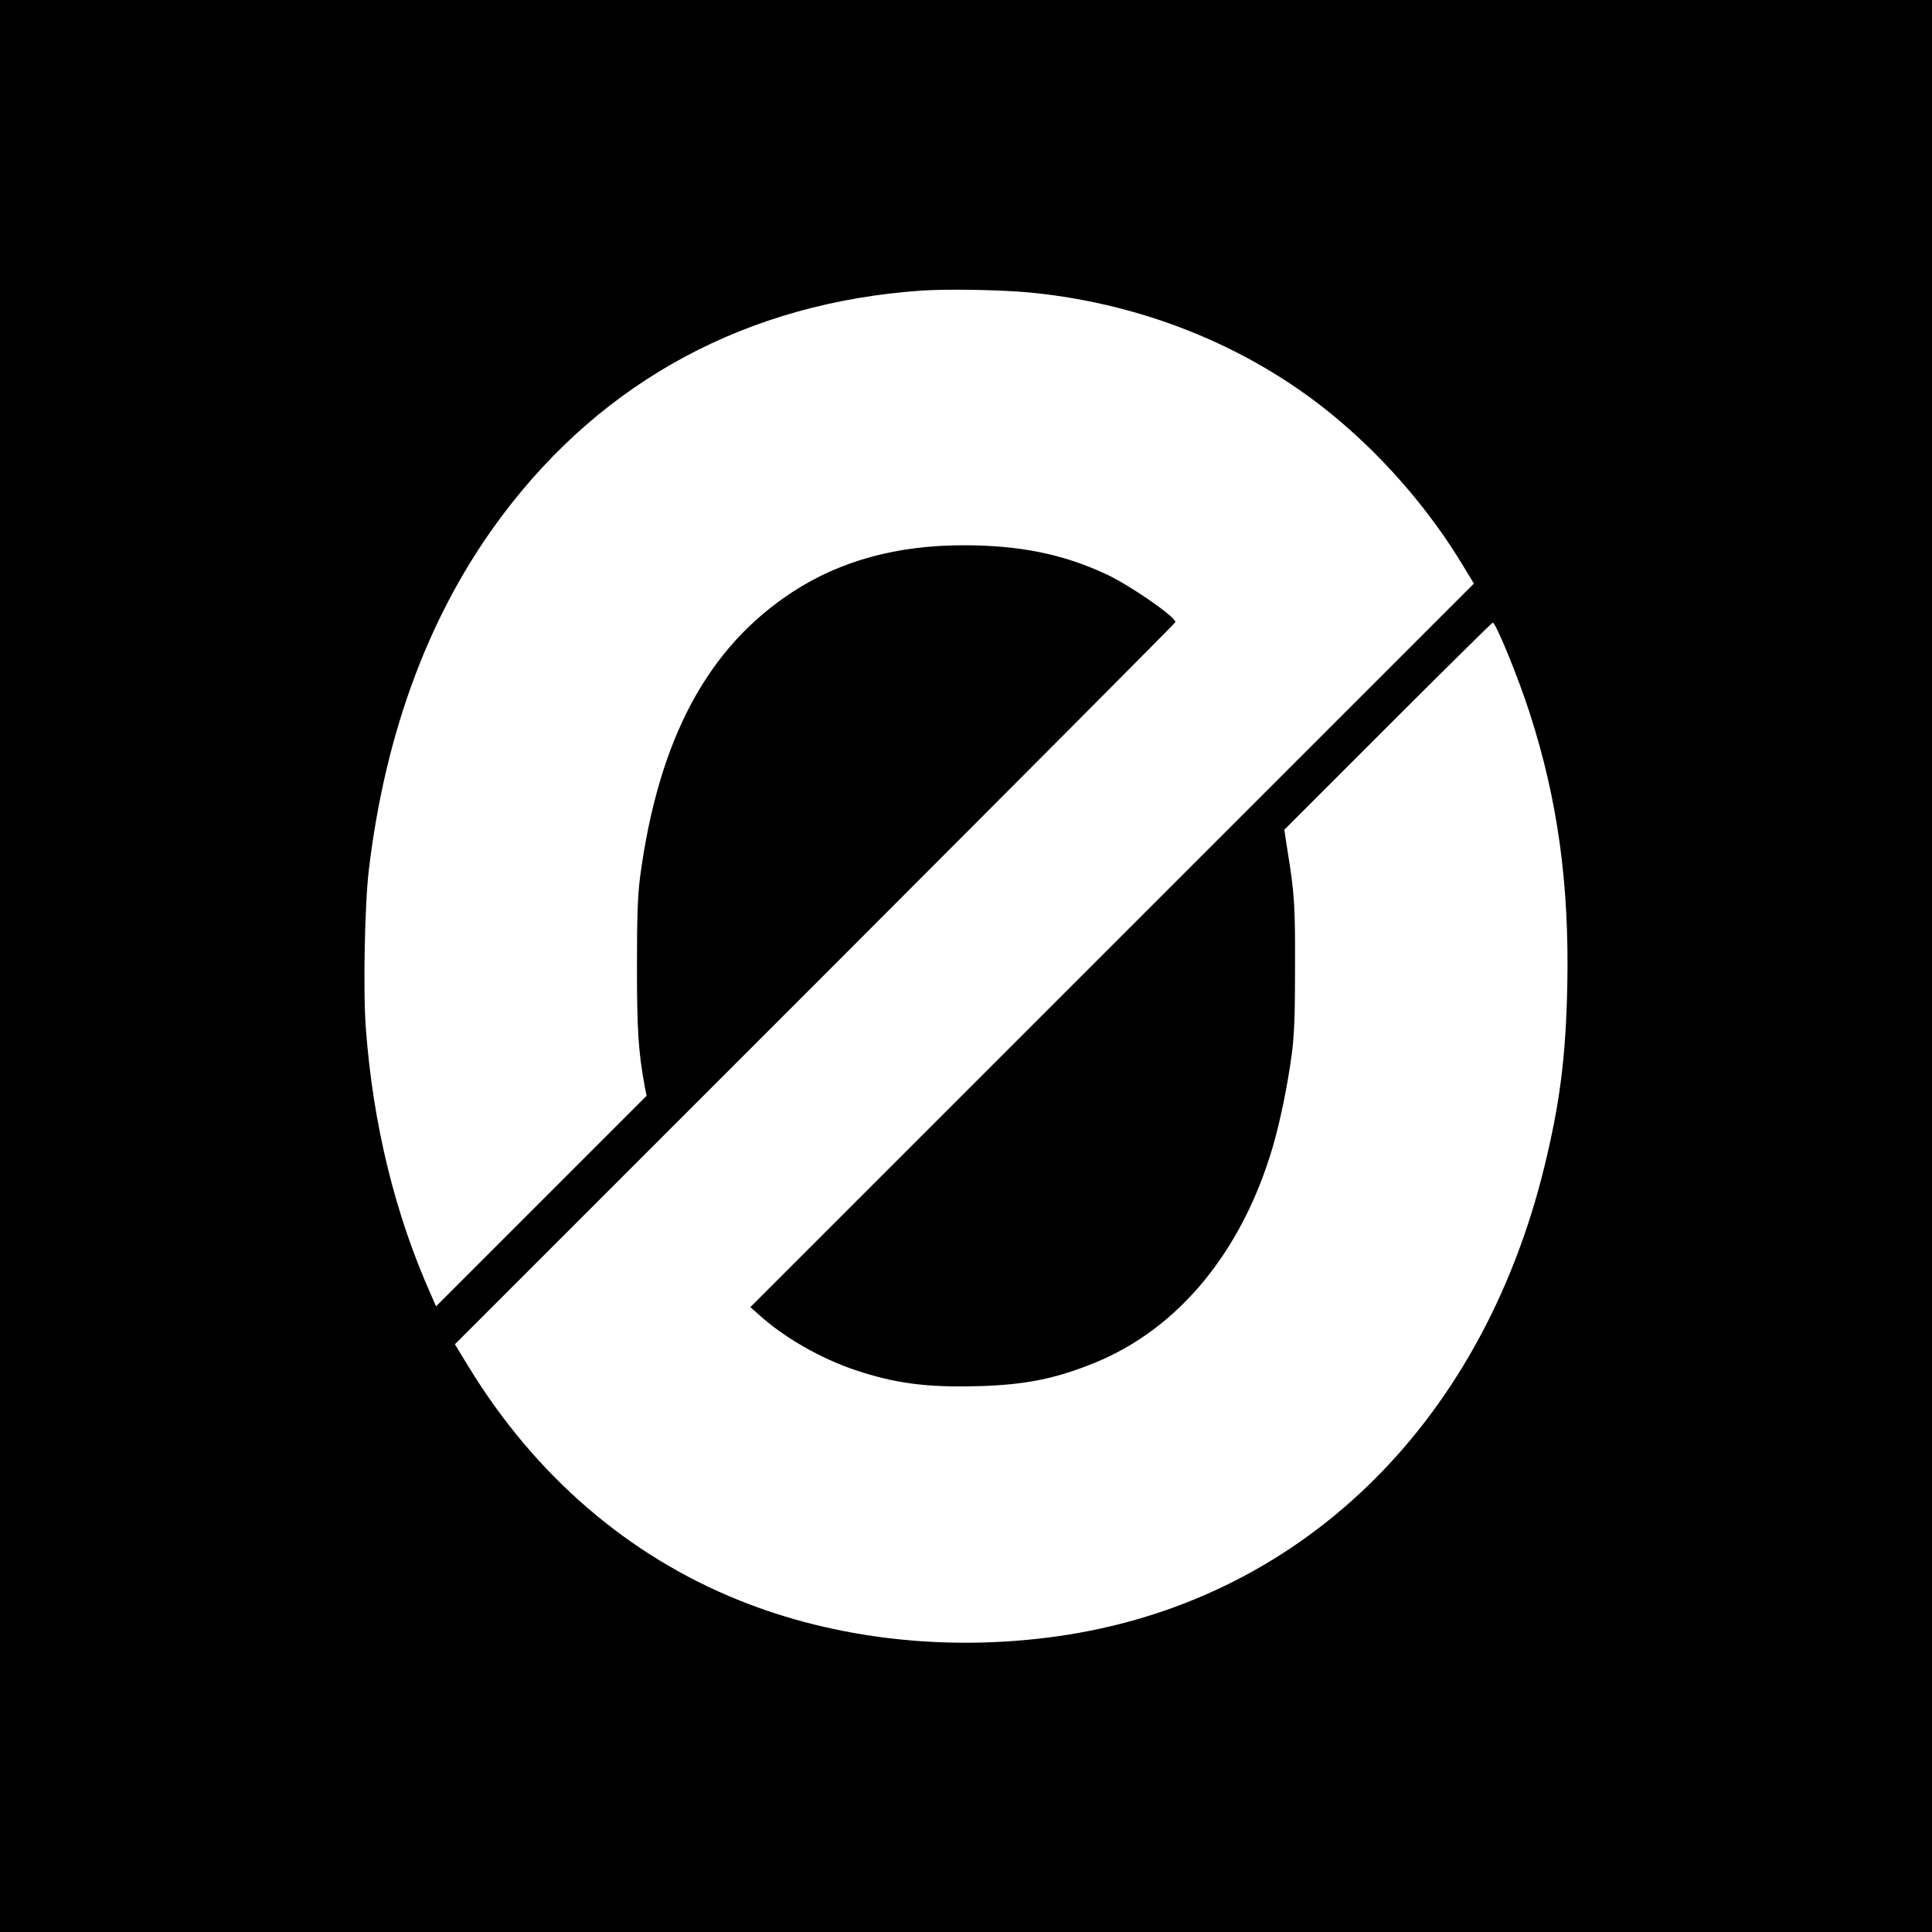
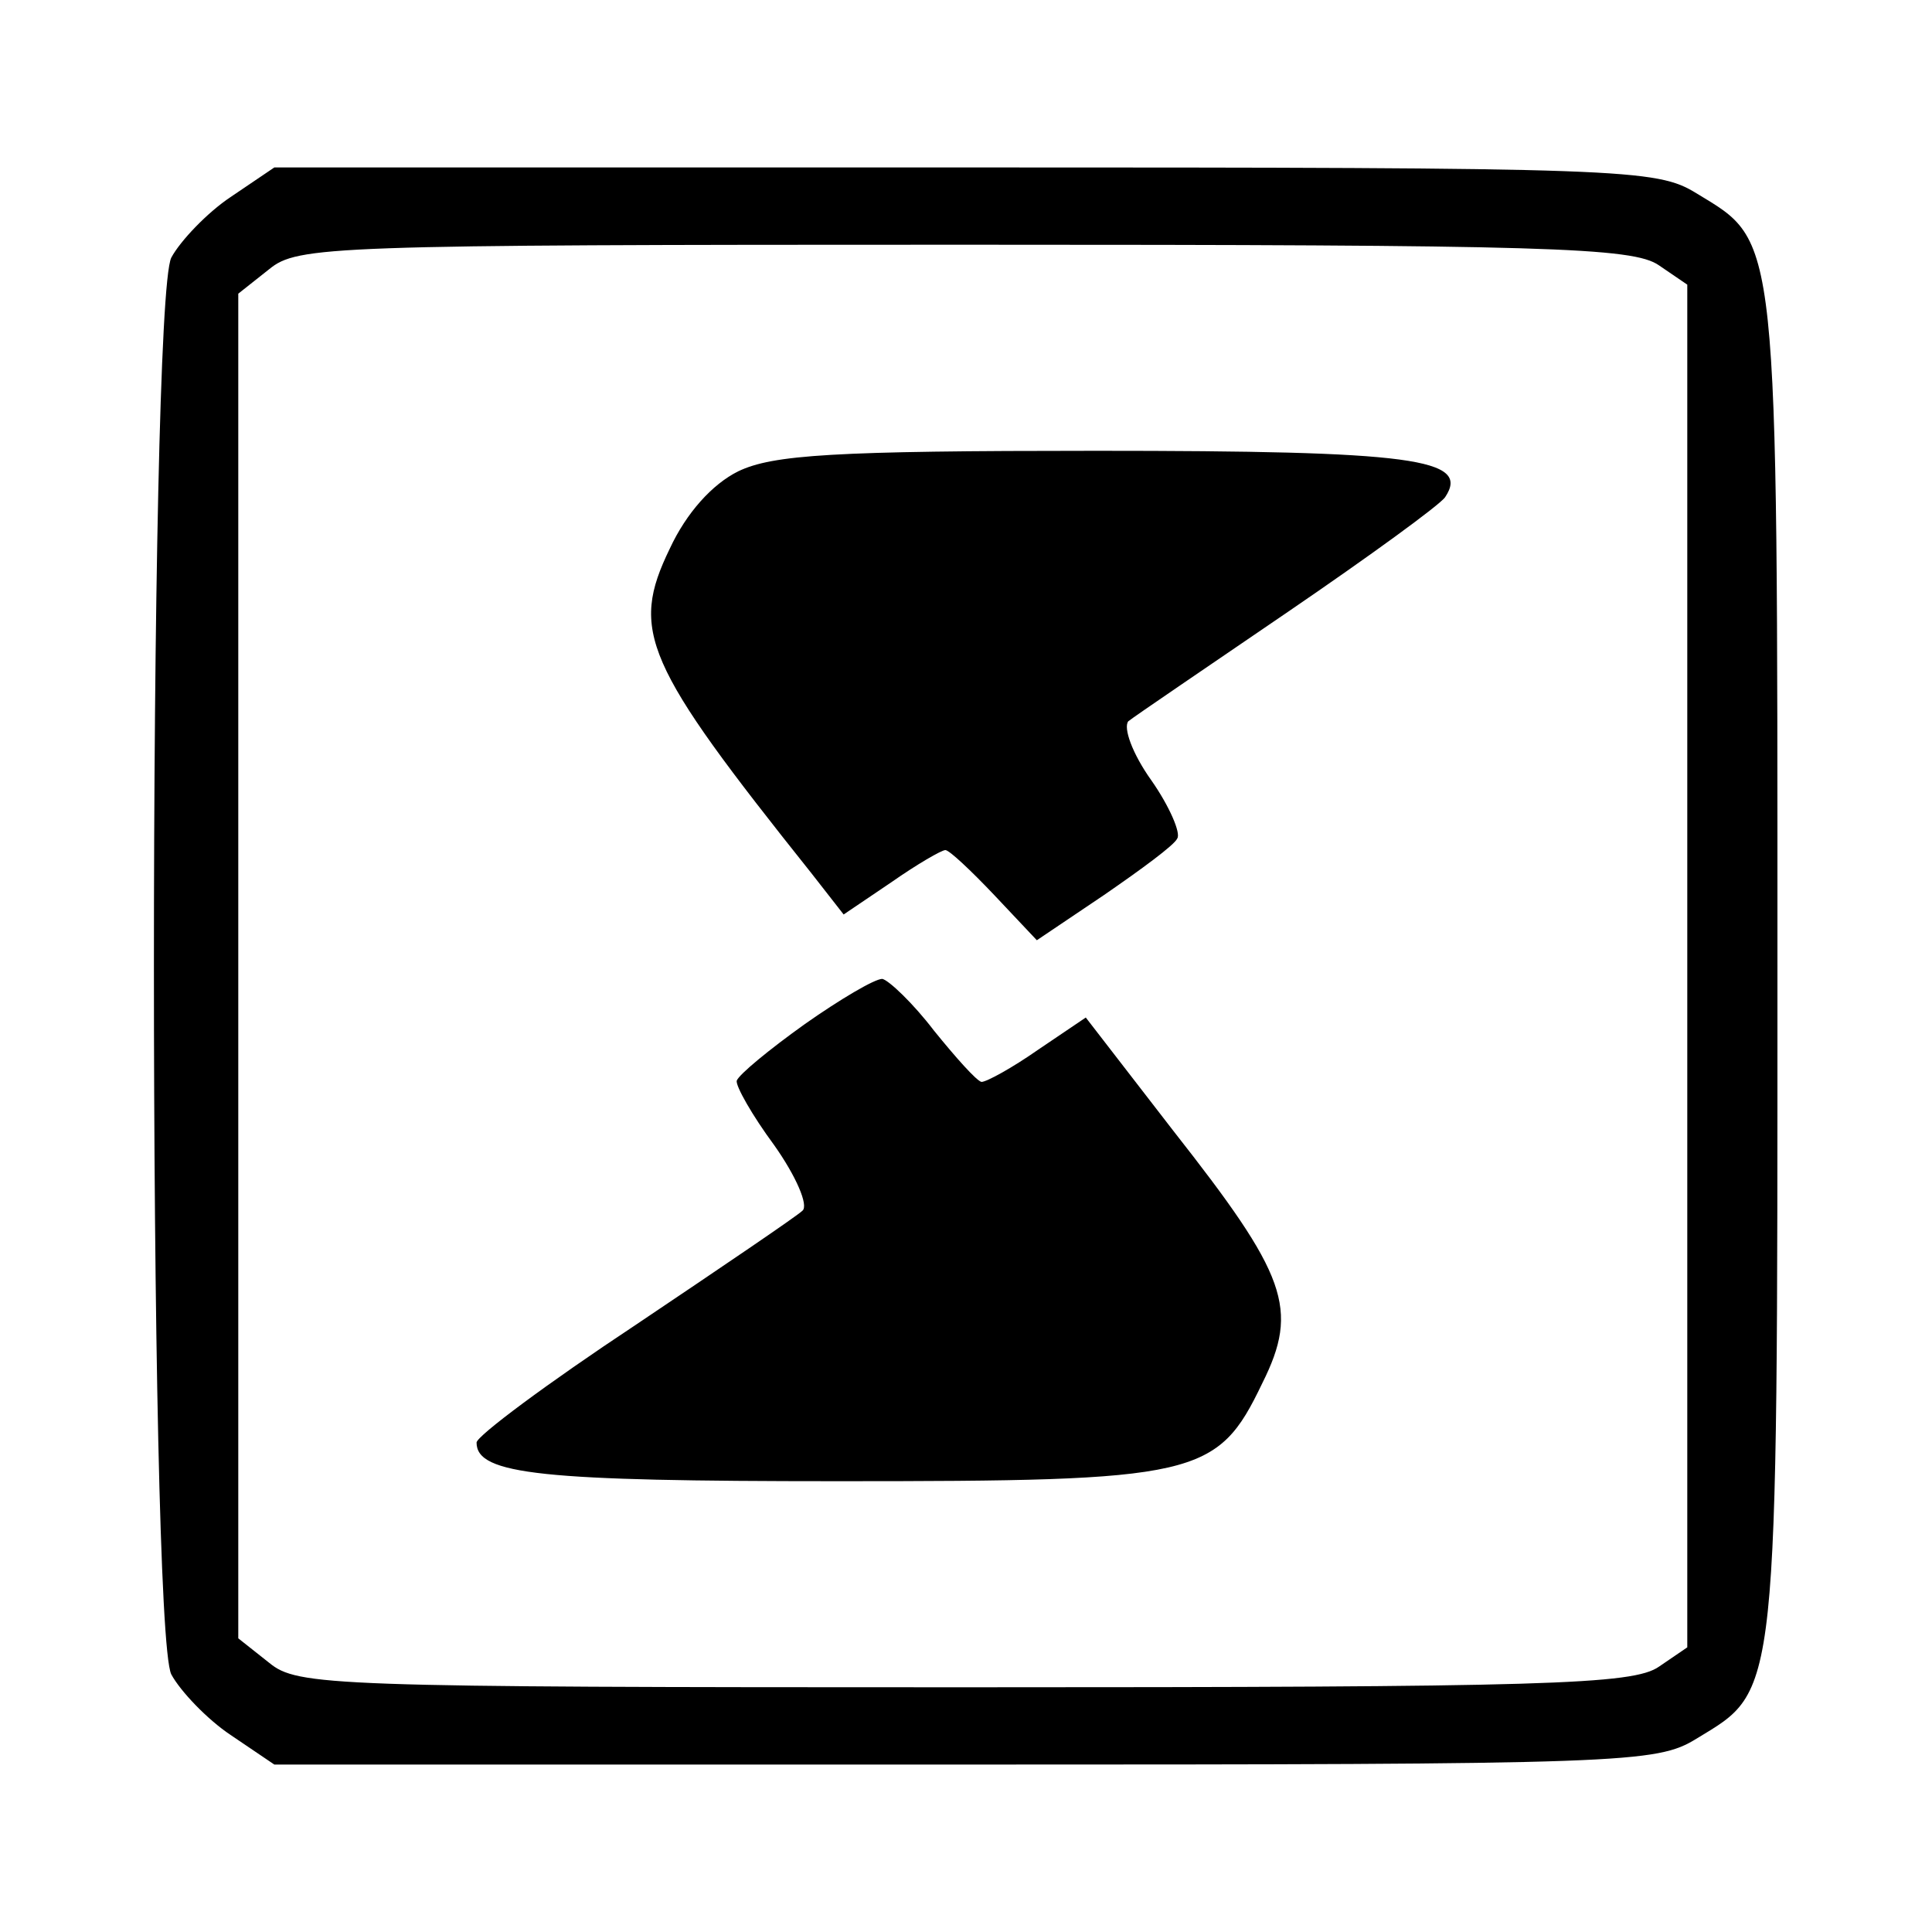
- <svg xmlns="http://www.w3.org/2000/svg" version="1.0" width="1024pt" height="1024pt" viewBox="0 0 1024 1024" preserveAspectRatio="xMidYMid meet">
-   <g transform="translate(0,1024) scale(0.1,-0.1)" fill="#000000" stroke="none">
-     <path d="M0 5120 l0 -5120 5120 0 5120 0 0 5120 0 5120 -5120 0 -5120 0 0 -5120z m5465 3569 c618 -61 1198 -304 1645 -688 252 -216 474 -478 640 -752 l62 -102 -1918 -1918 -1917 -1917 43 -38 c133 -122 332 -236 520 -298 208 -69 374 -90 638 -83 252 6 415 39 622 123 444 180 781 587 945 1142 41 141 78 321 102 497 13 101 17 205 17 460 1 328 -3 389 -41 623 l-16 104 549 549 c302 302 552 549 556 549 16 0 135 -290 196 -480 148 -458 210 -907 199 -1445 -8 -378 -39 -621 -122 -961 -338 -1379 -1308 -2311 -2590 -2488 -579 -80 -1167 -13 -1675 191 -591 237 -1085 663 -1437 1240 l-72 118 1910 1910 c1050 1051 1909 1913 1909 1918 0 28 -245 198 -370 255 -228 106 -459 152 -753 152 -352 0 -652 -82 -904 -246 -452 -294 -712 -779 -810 -1509 -13 -102 -17 -205 -17 -475 0 -337 7 -455 42 -642 l9 -46 -558 -558 -558 -558 -26 60 c-191 427 -308 904 -346 1414 -15 197 -6 658 16 840 88 738 325 1368 705 1875 540 721 1303 1131 2226 1195 143 9 425 4 579 -11z" />
+ <svg xmlns="http://www.w3.org/2000/svg" version="1.0" width="150pt" height="150pt" viewBox="0 0 150 150" preserveAspectRatio="xMidYMid meet">
+   <g transform="translate(0,150) scale(0.1,-0.1)" fill="#000000" stroke="none">
+     <path d="M179 1347 c-18 -12 -39 -34 -46 -47 -18 -36 -18 -1064 0 -1100 7 -13 28 -35 46 -47 l34 -23 536 0 c514 0 537 1 568 20 64 39 63 25 63 600 0 575 1 561 -63 600 -31 19 -54 20 -568 20 l-536 0 -34 -23z m1109 -53 l22 -15 0 -529 0 -529 -22 -15 c-20 -14 -88 -16 -539 -16 -494 0 -518 1 -540 19 l-24 19 0 522 0 522 24 19 c22 18 46 19 540 19 451 0 519 -2 539 -16z" />
+     <path d="M573 1134 c-20 -10 -40 -32 -53 -60 -31 -64 -20 -89 110 -252 l25 -32 37 25 c20 14 39 25 42 25 3 0 20 -16 38 -35 l33 -35 52 35 c29 20 55 39 57 44 3 4 -6 25 -20 45 -15 21 -22 41 -18 46 5 4 61 42 124 85 63 43 118 83 122 89 20 30 -25 36 -271 36 -204 0 -251 -3 -278 -16z" />
+     <path d="M625 705 c-28 -20 -51 -39 -53 -44 -1 -4 12 -27 29 -50 17 -24 27 -47 22 -51 -4 -4 -63 -44 -130 -89 -68 -45 -123 -86 -123 -91 0 -25 51 -30 280 -30 280 0 295 3 330 76 29 58 19 84 -69 196 l-68 88 -37 -25 c-20 -14 -40 -25 -44 -25 -4 1 -20 19 -37 40 -16 21 -35 39 -40 40 -6 0 -33 -16 -60 -35z" />
  </g>
</svg>
